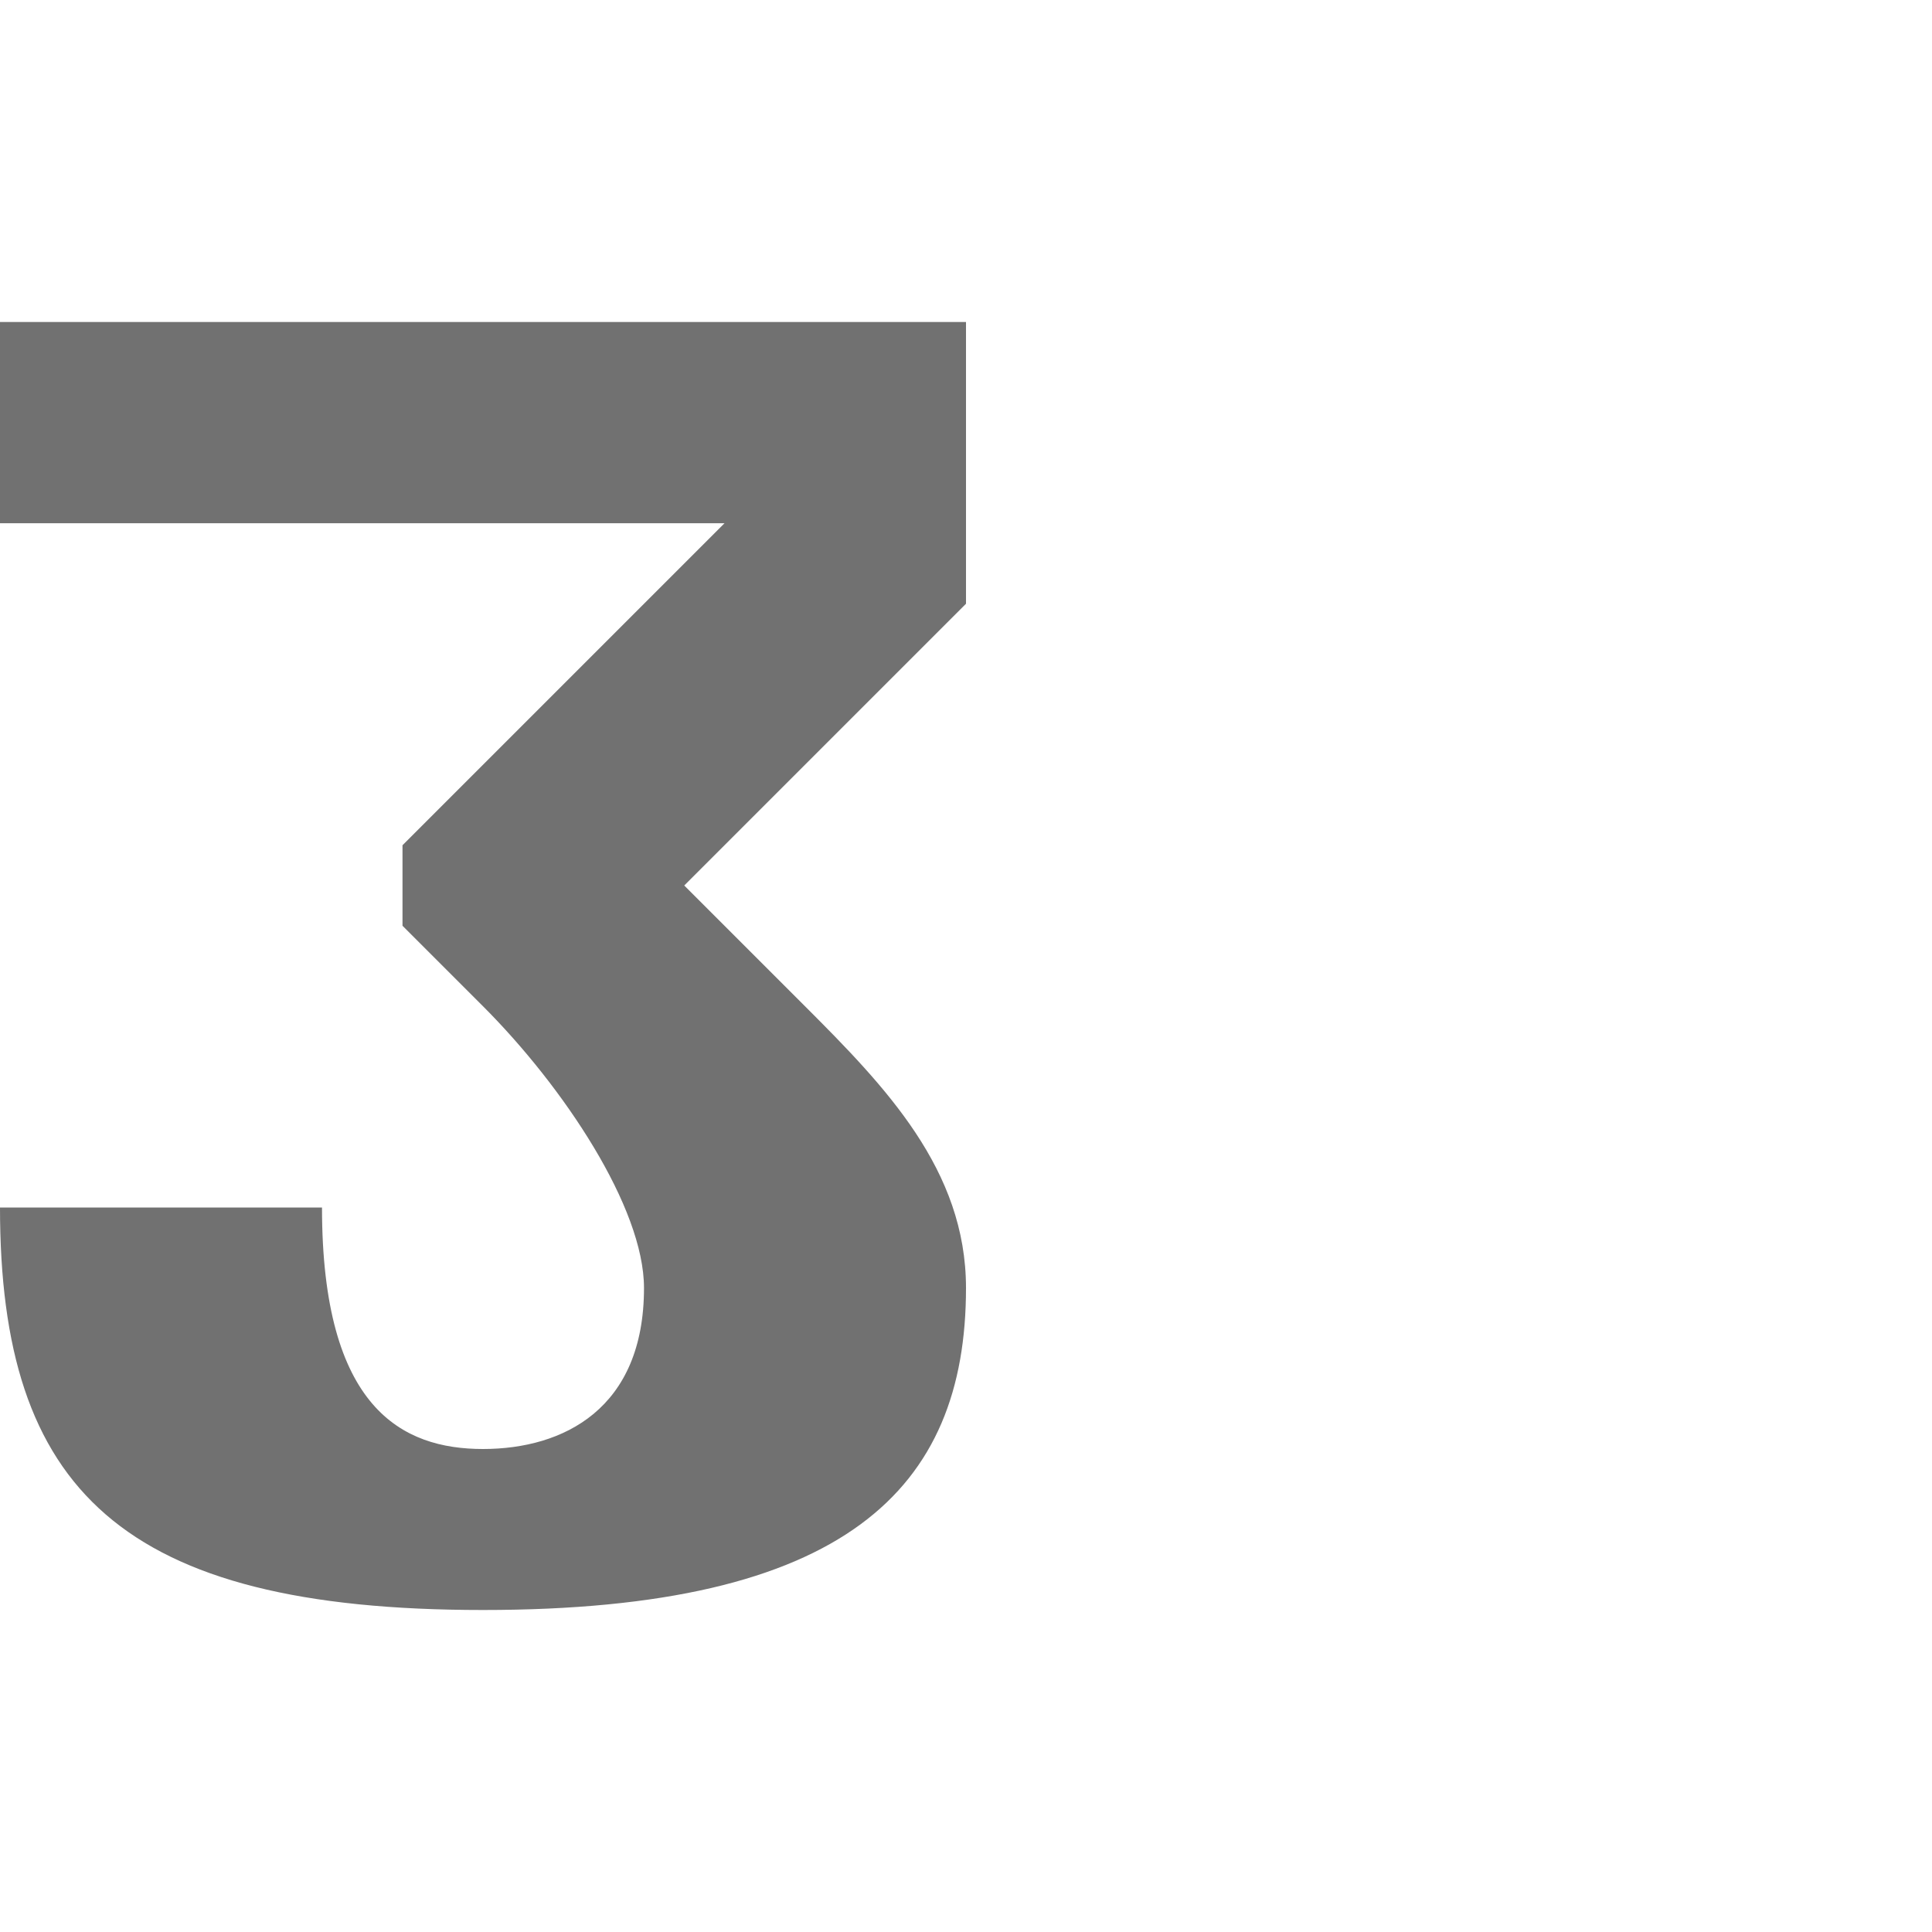
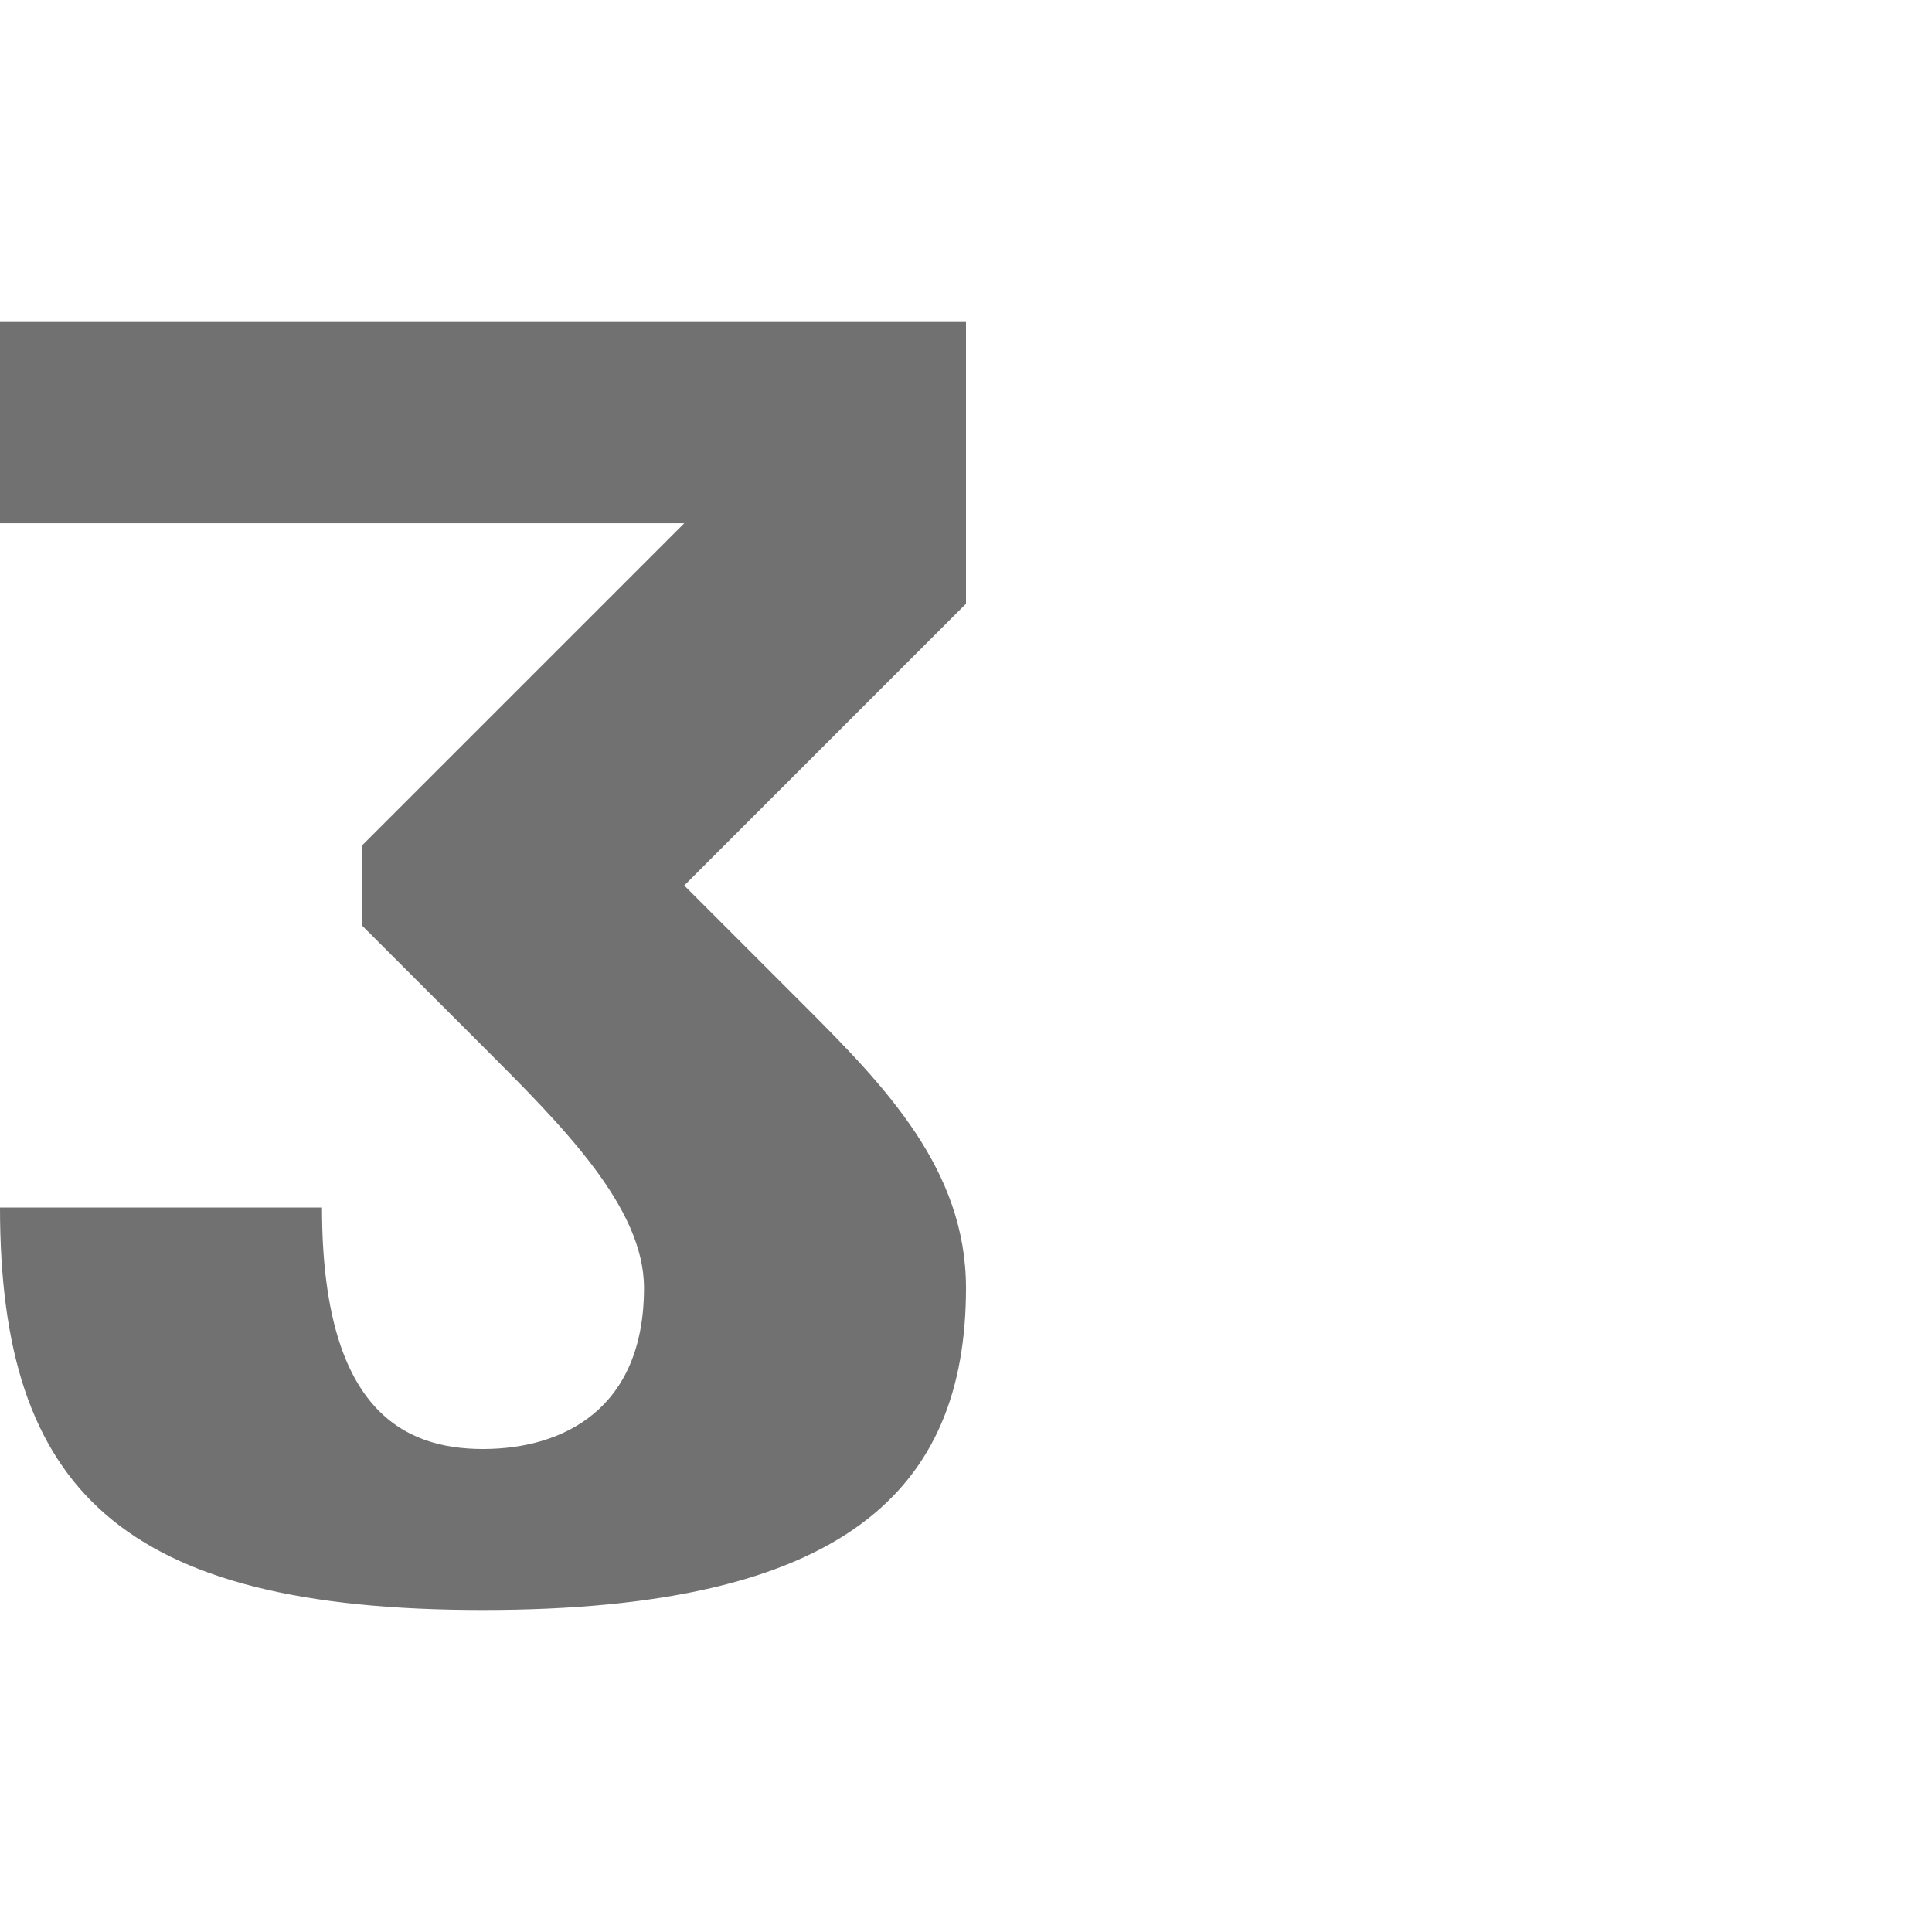
<svg xmlns="http://www.w3.org/2000/svg" width="1200" height="1200" viewBox="0 0 1200 1200" version="1.1" id="svg1" xml:space="preserve">
  <defs id="defs1" />
  <g id="layer1">
-     <path id="path2-8" style="fill:#000000;fill-opacity:0.555;fill-rule:evenodd;stroke-width:1" d="M 0,200 V 325 H 450 L 250,525 v 50 l 50,50 c 50,50 100,125 100,175 0,75 -50,100 -100,100 -50,0 -100,-25 -100,-150 H 0 c 0,175 75,250 300,250 225,0 300,-75 300,-200 0,-73.388 -50,-125 -100,-175 L 425,550 600,375 V 200 Z" />
+     <path id="path2-8" style="fill:#000000;fill-opacity:0.555;fill-rule:evenodd;stroke-width:1" d="M 0,200 V 325 H 425 L 225,525 v 50 l 75,75 c 50,50 100,100 100,150 0,75 -50,100 -100,100 -50,0 -100,-25 -100,-150 H 0 c 0,175 75,250 300,250 225,0 300,-75 300,-200 0,-73.388 -50,-125 -100,-175 L 425,550 600,375 V 200 Z" />
  </g>
</svg>
